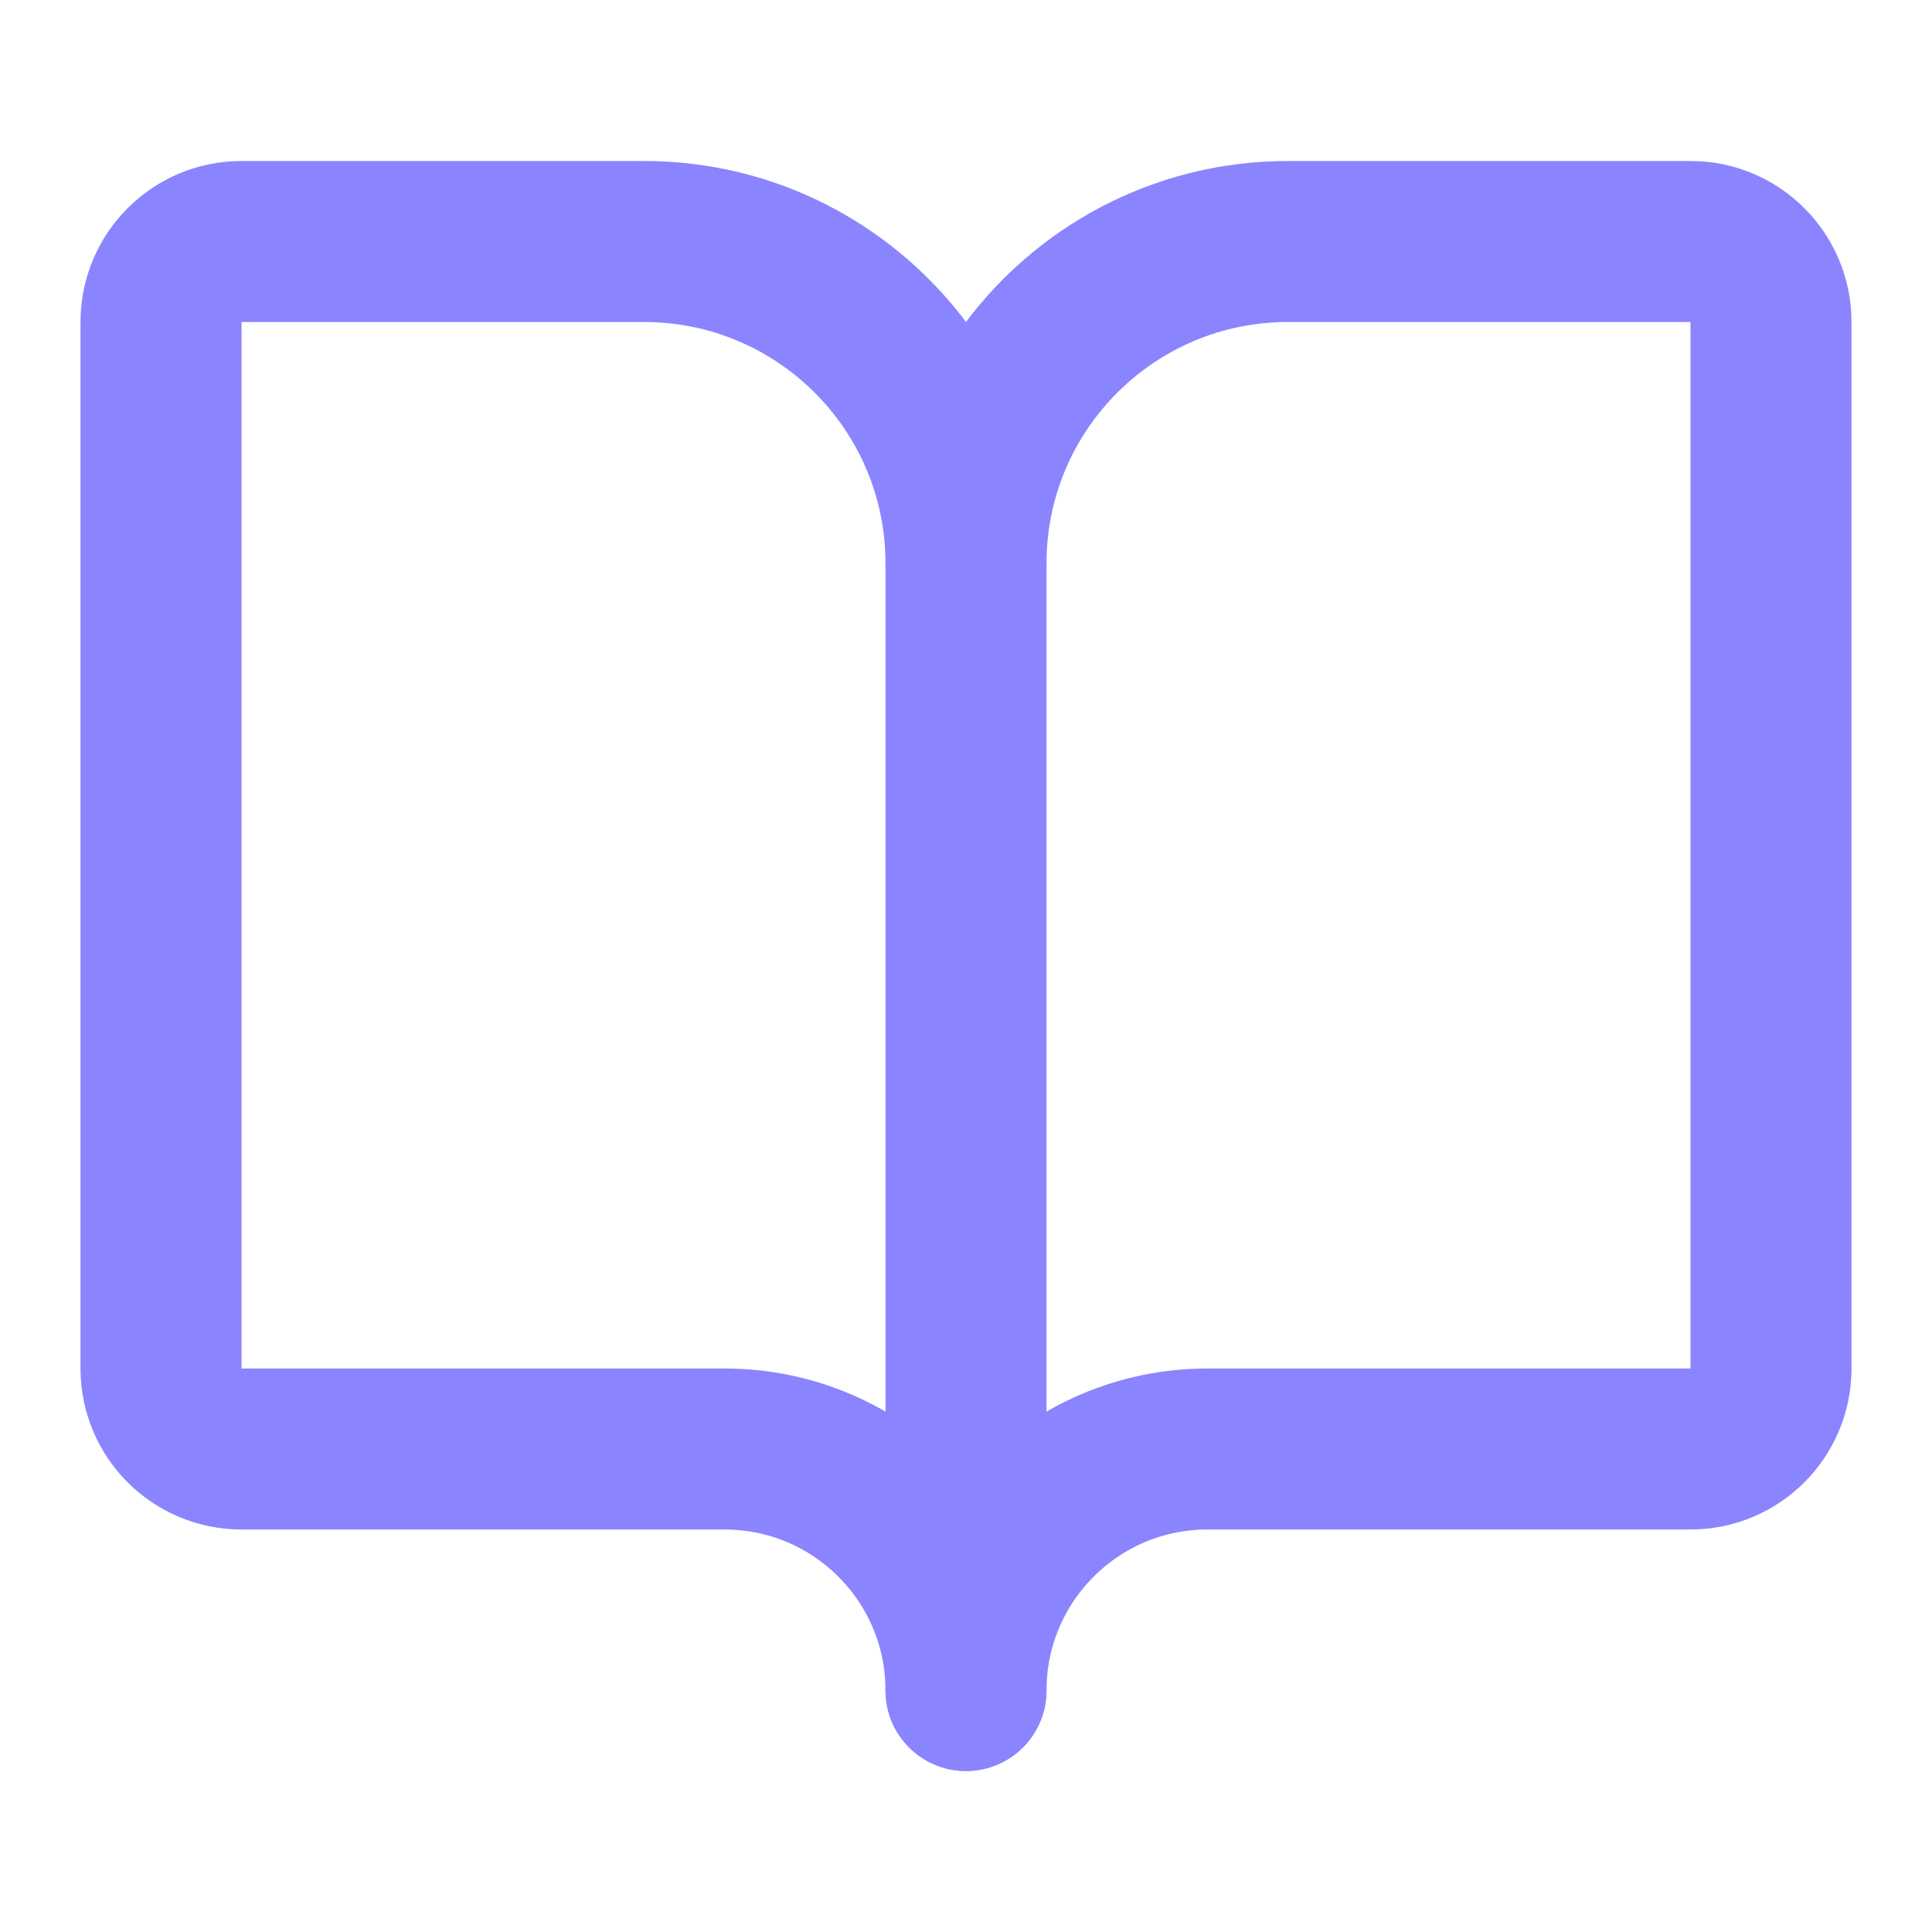
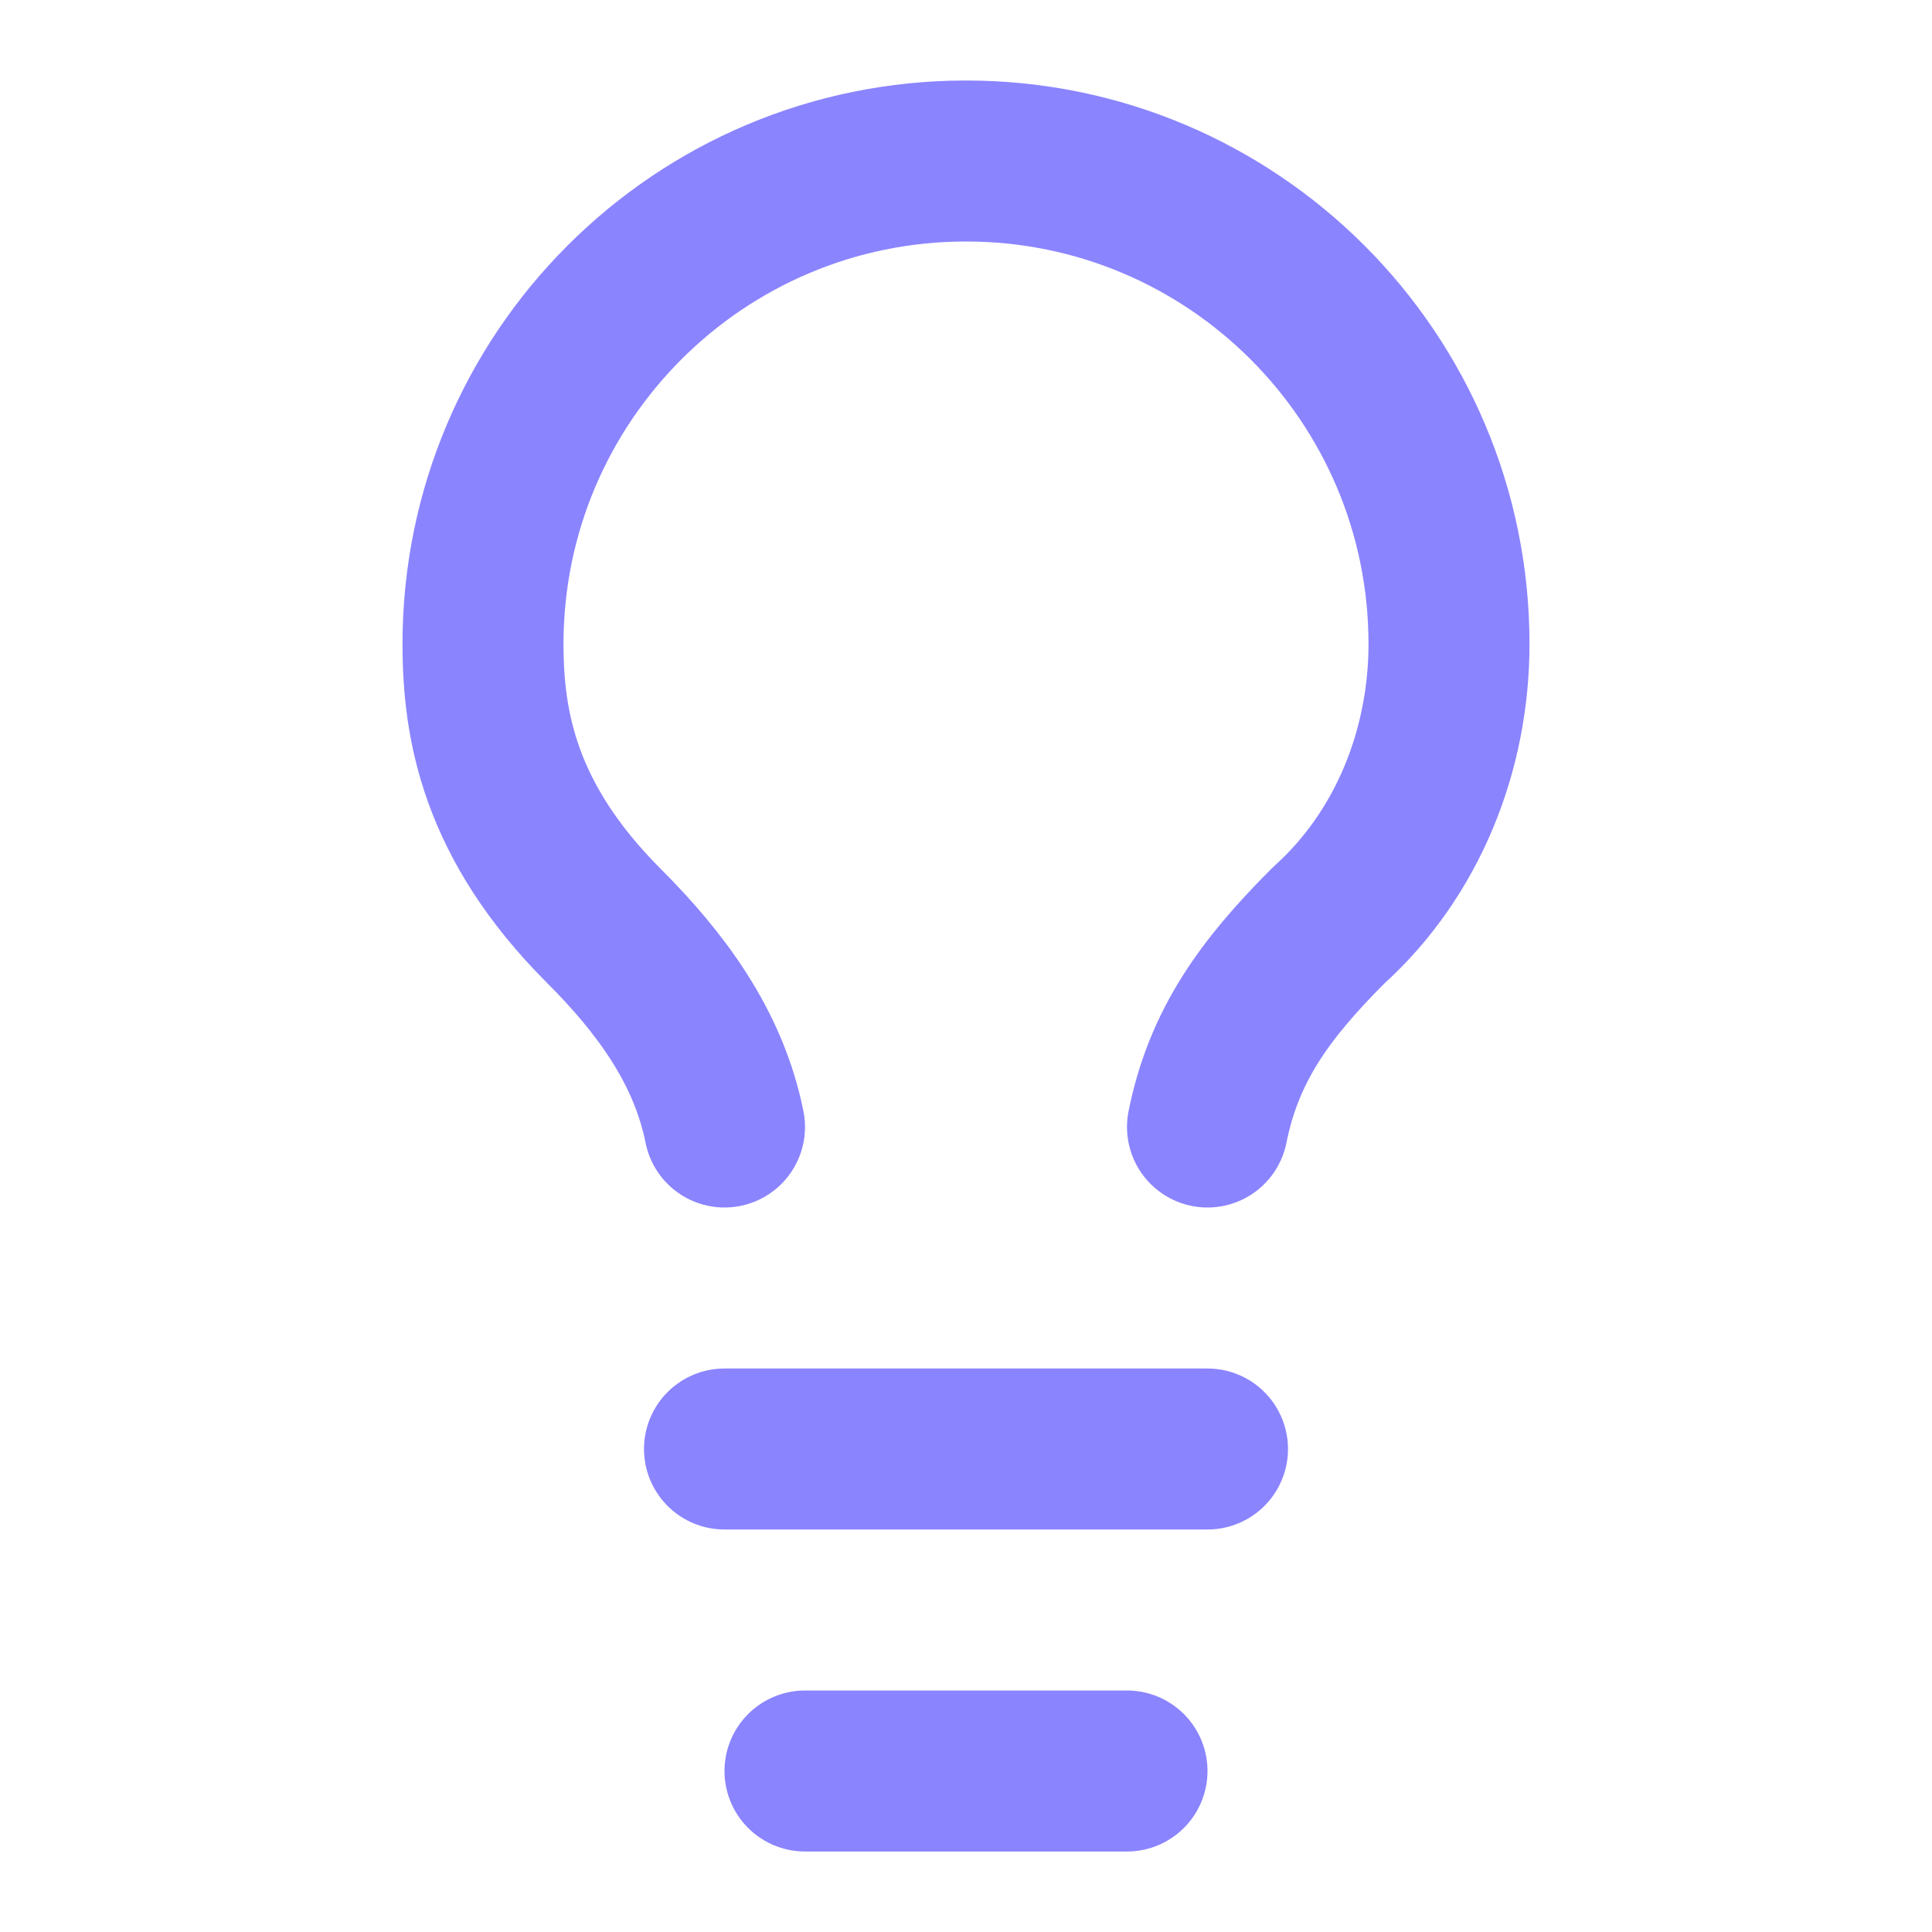
<svg xmlns="http://www.w3.org/2000/svg" width="24" height="24" viewBox="0 0 24 24" fill="none" stroke="#8b84ff" stroke-width="2" stroke-linecap="round" stroke-linejoin="round">
-   <path d="M12 7v14" />
-   <path d="M3 18a1 1 0 0 1-1-1V4a1 1 0 0 1 1-1h5a4 4 0 0 1 4 4 4 4 0 0 1 4-4h5a1 1 0 0 1 1 1v13a1 1 0 0 1-1 1h-6a3 3 0 0 0-3 3 3 3 0 0 0-3-3z" />
+   <path d="M15 14c.2-1 .7-1.7 1.5-2.5 1-.9 1.5-2.2 1.5-3.5A6 6 0 0 0 6 8c0 1 .2 2.2 1.5 3.5.7.7 1.3 1.5 1.5 2.5" />
+   <path d="M9 18h6" />
+   <path d="M10 22h4" />
</svg>
